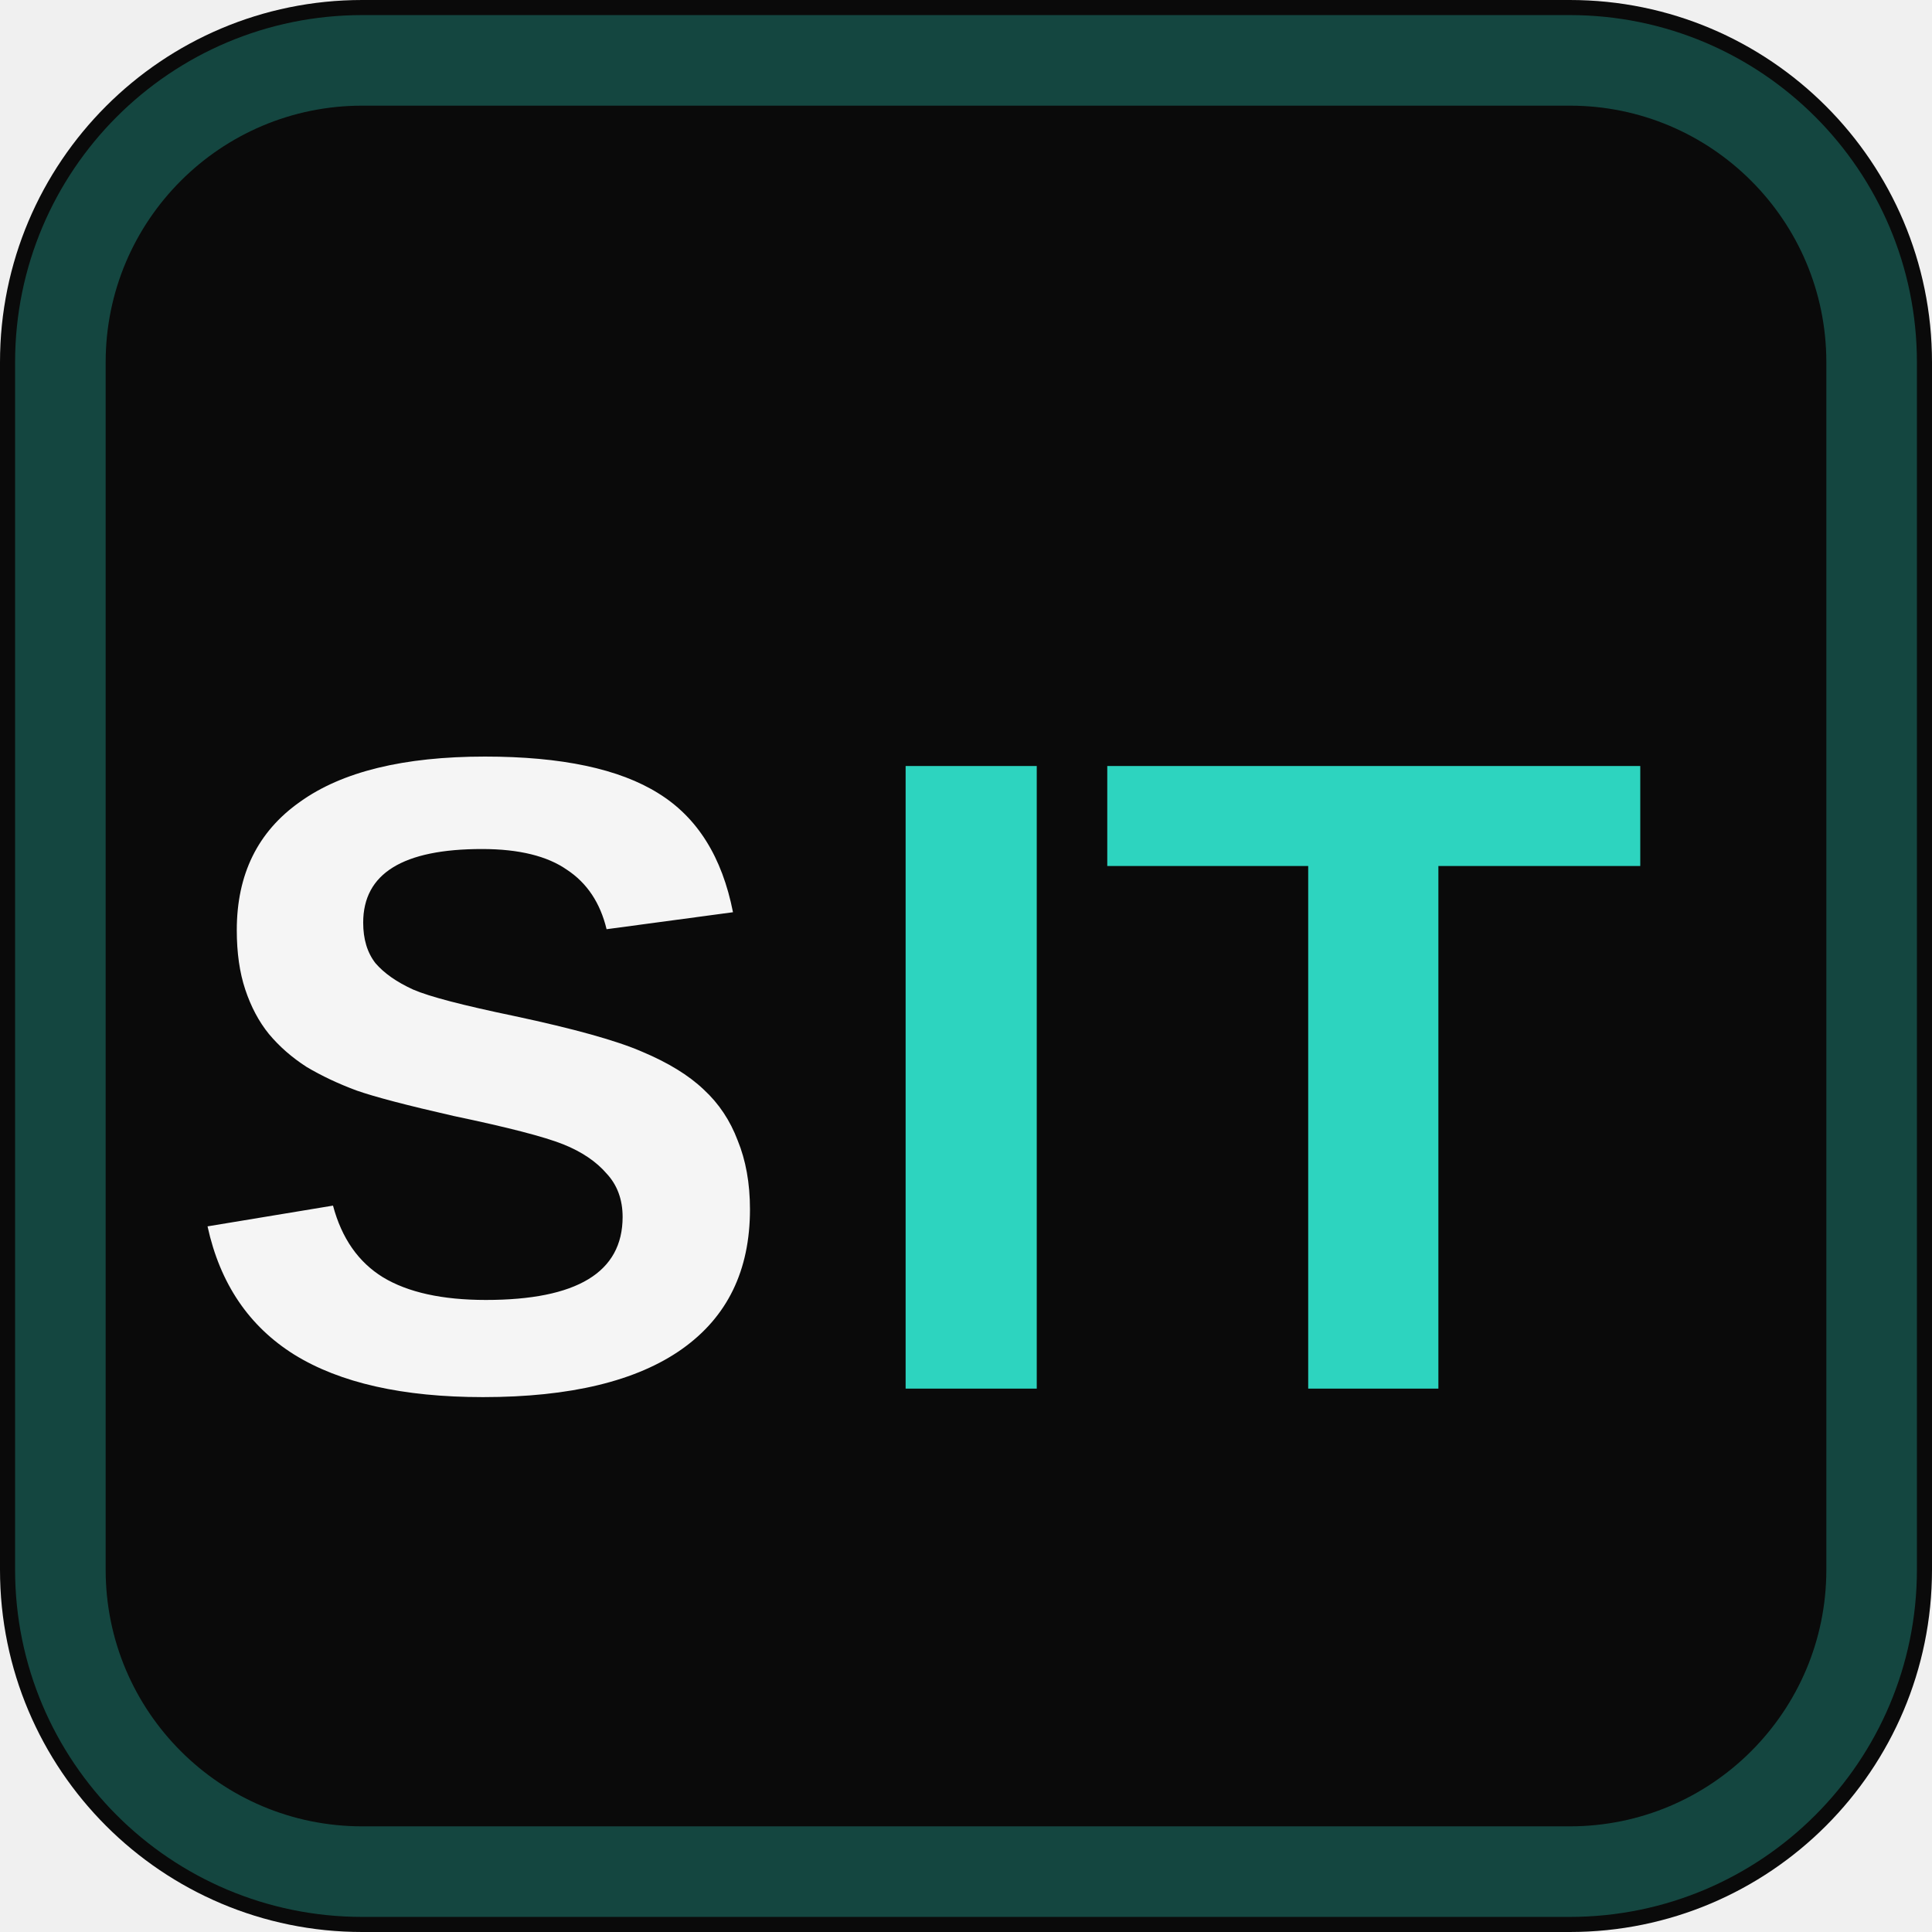
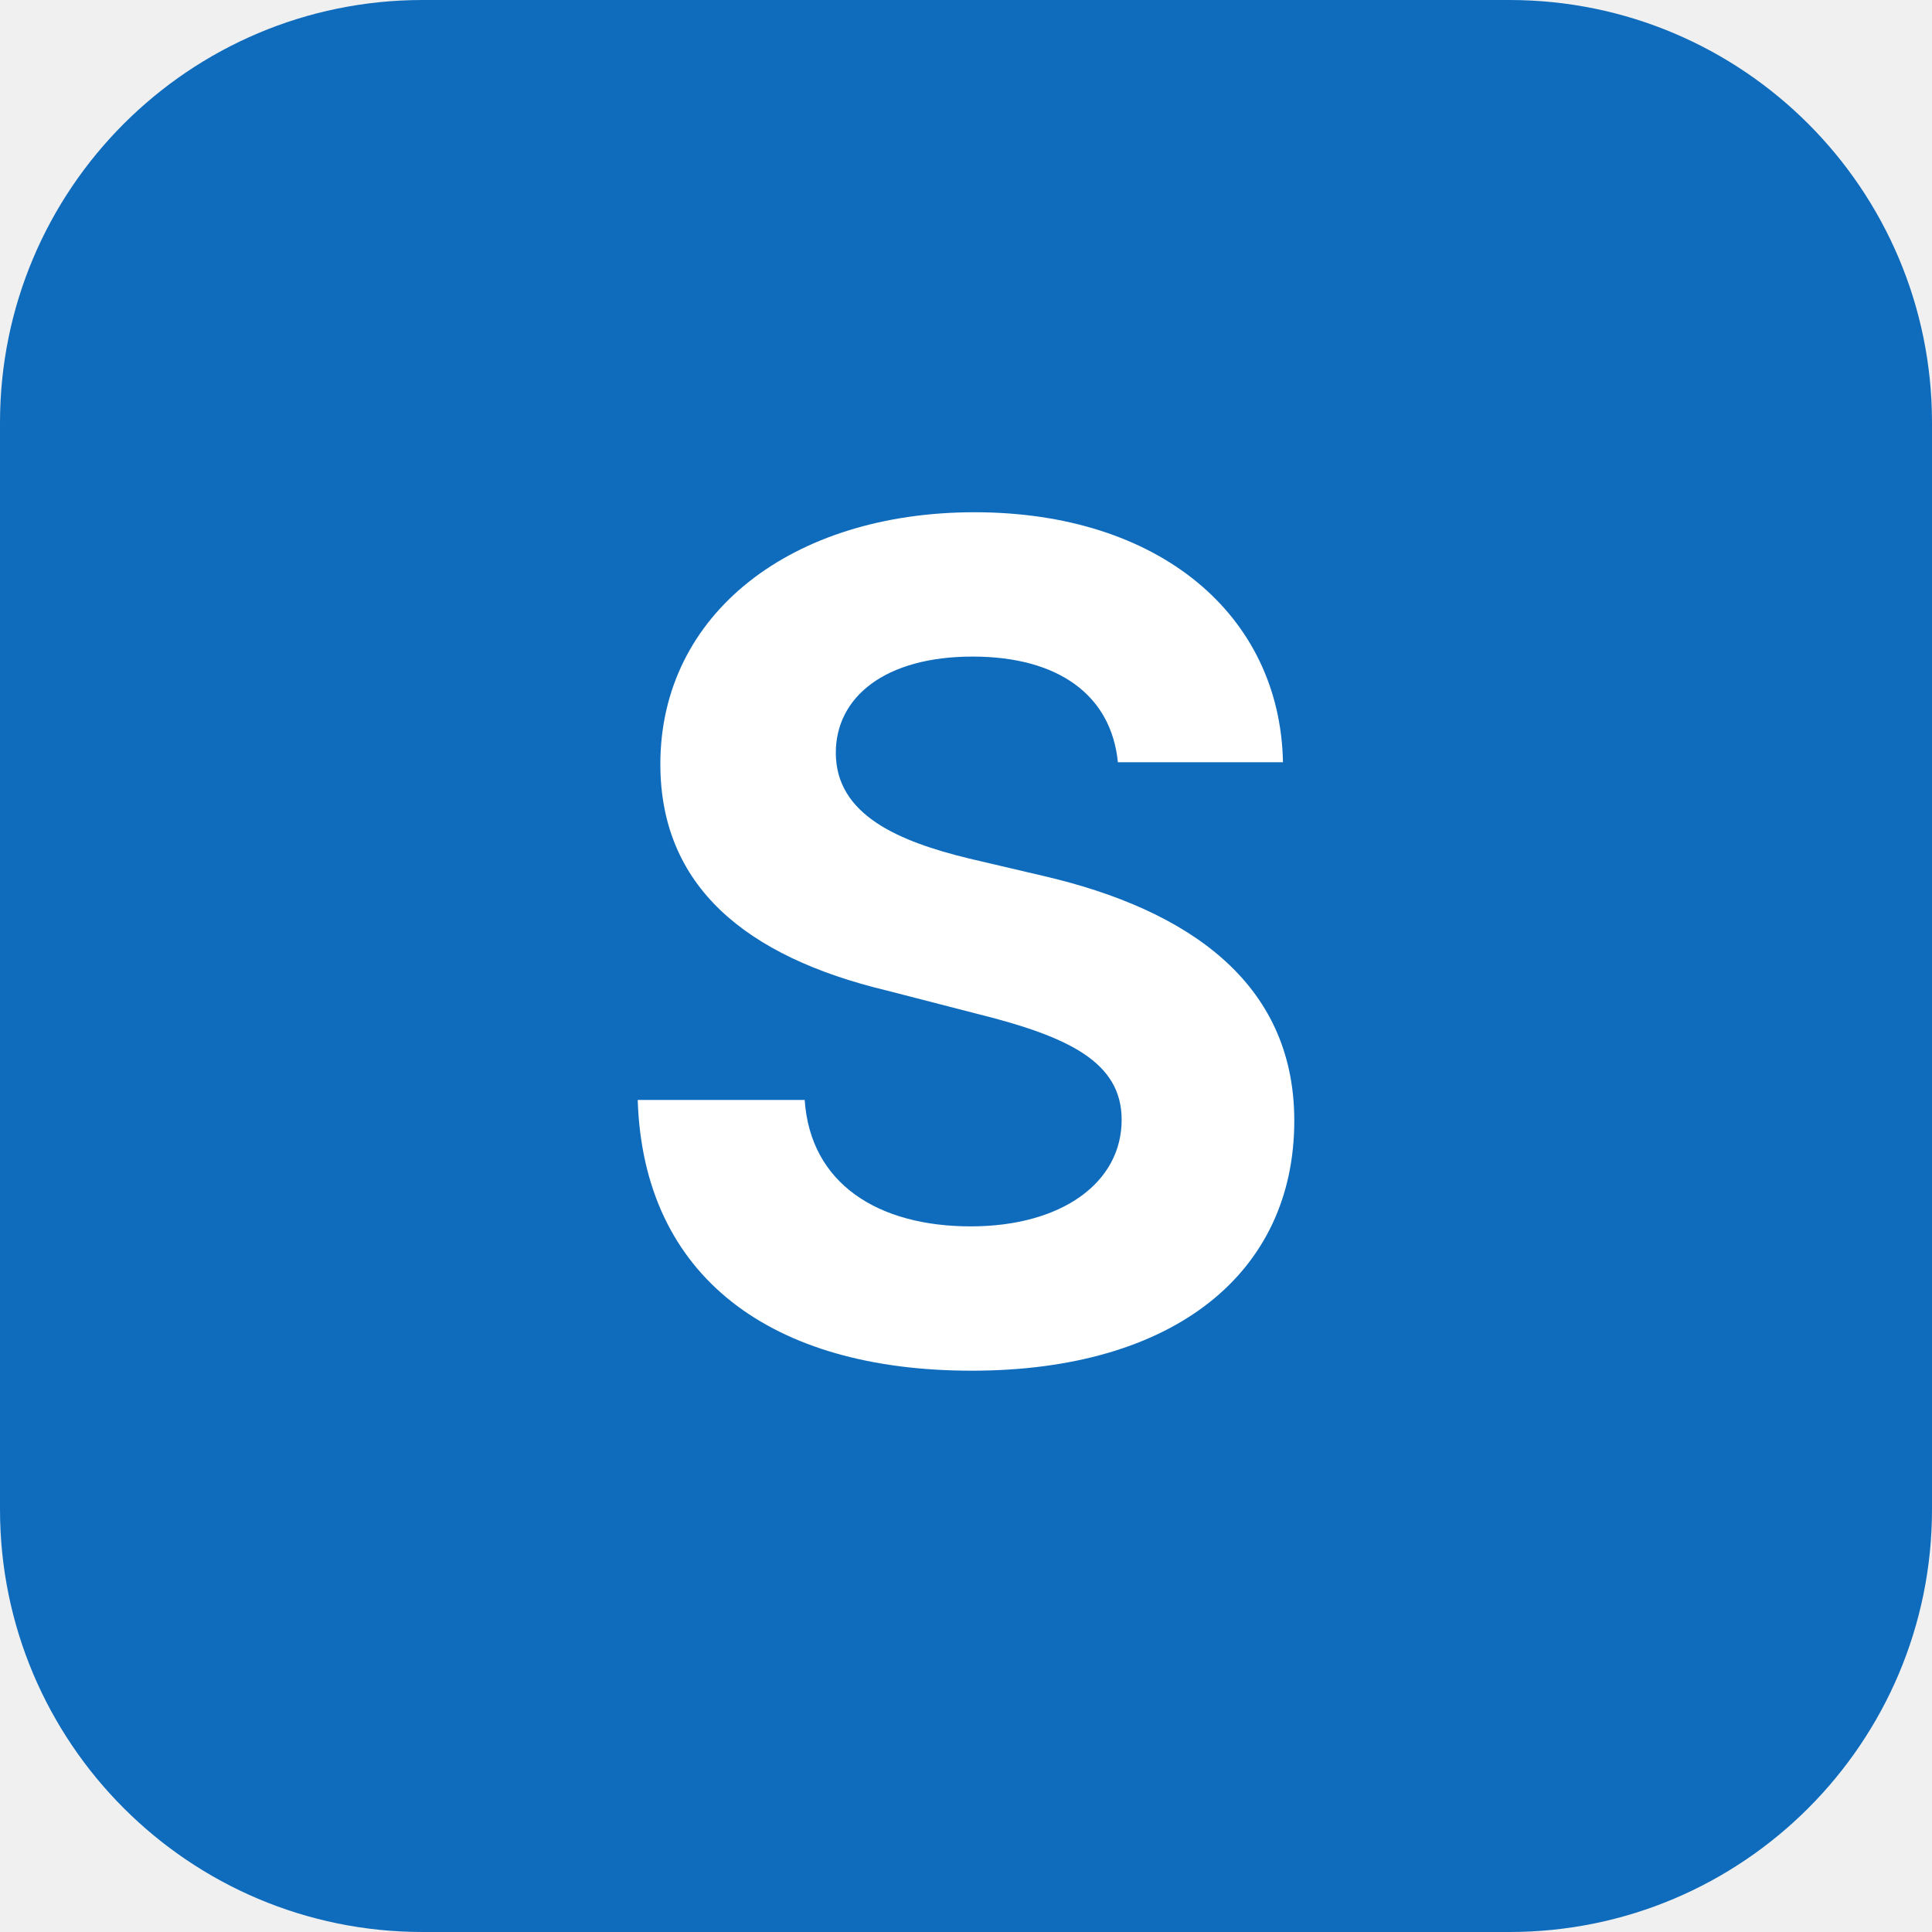
<svg xmlns="http://www.w3.org/2000/svg" viewBox="0 0 32 32">
-   <rect width="32" height="32" rx="6" fill="#0a0a0a" />
-   <rect x="1" y="1" width="30" height="30" rx="5" fill="none" stroke="#2dd4bf" stroke-width="1.5" opacity="0.3" />
-   <text x="3" y="23" font-family="Arial, Helvetica, sans-serif" font-weight="900" font-size="15" fill="#f5f5f5">S</text>
-   <text x="14" y="23" font-family="Arial, Helvetica, sans-serif" font-weight="900" font-size="15" fill="#2dd4bf">IT</text>
+   <rect width="32" height="32" rx="7" fill="#0F6CBD" />
+   <text x="16" y="22.5" text-anchor="middle" font-family="-apple-system, Segoe UI, system-ui, sans-serif" font-weight="700" font-size="19" fill="#FFFFFF">S</text>
</svg>
